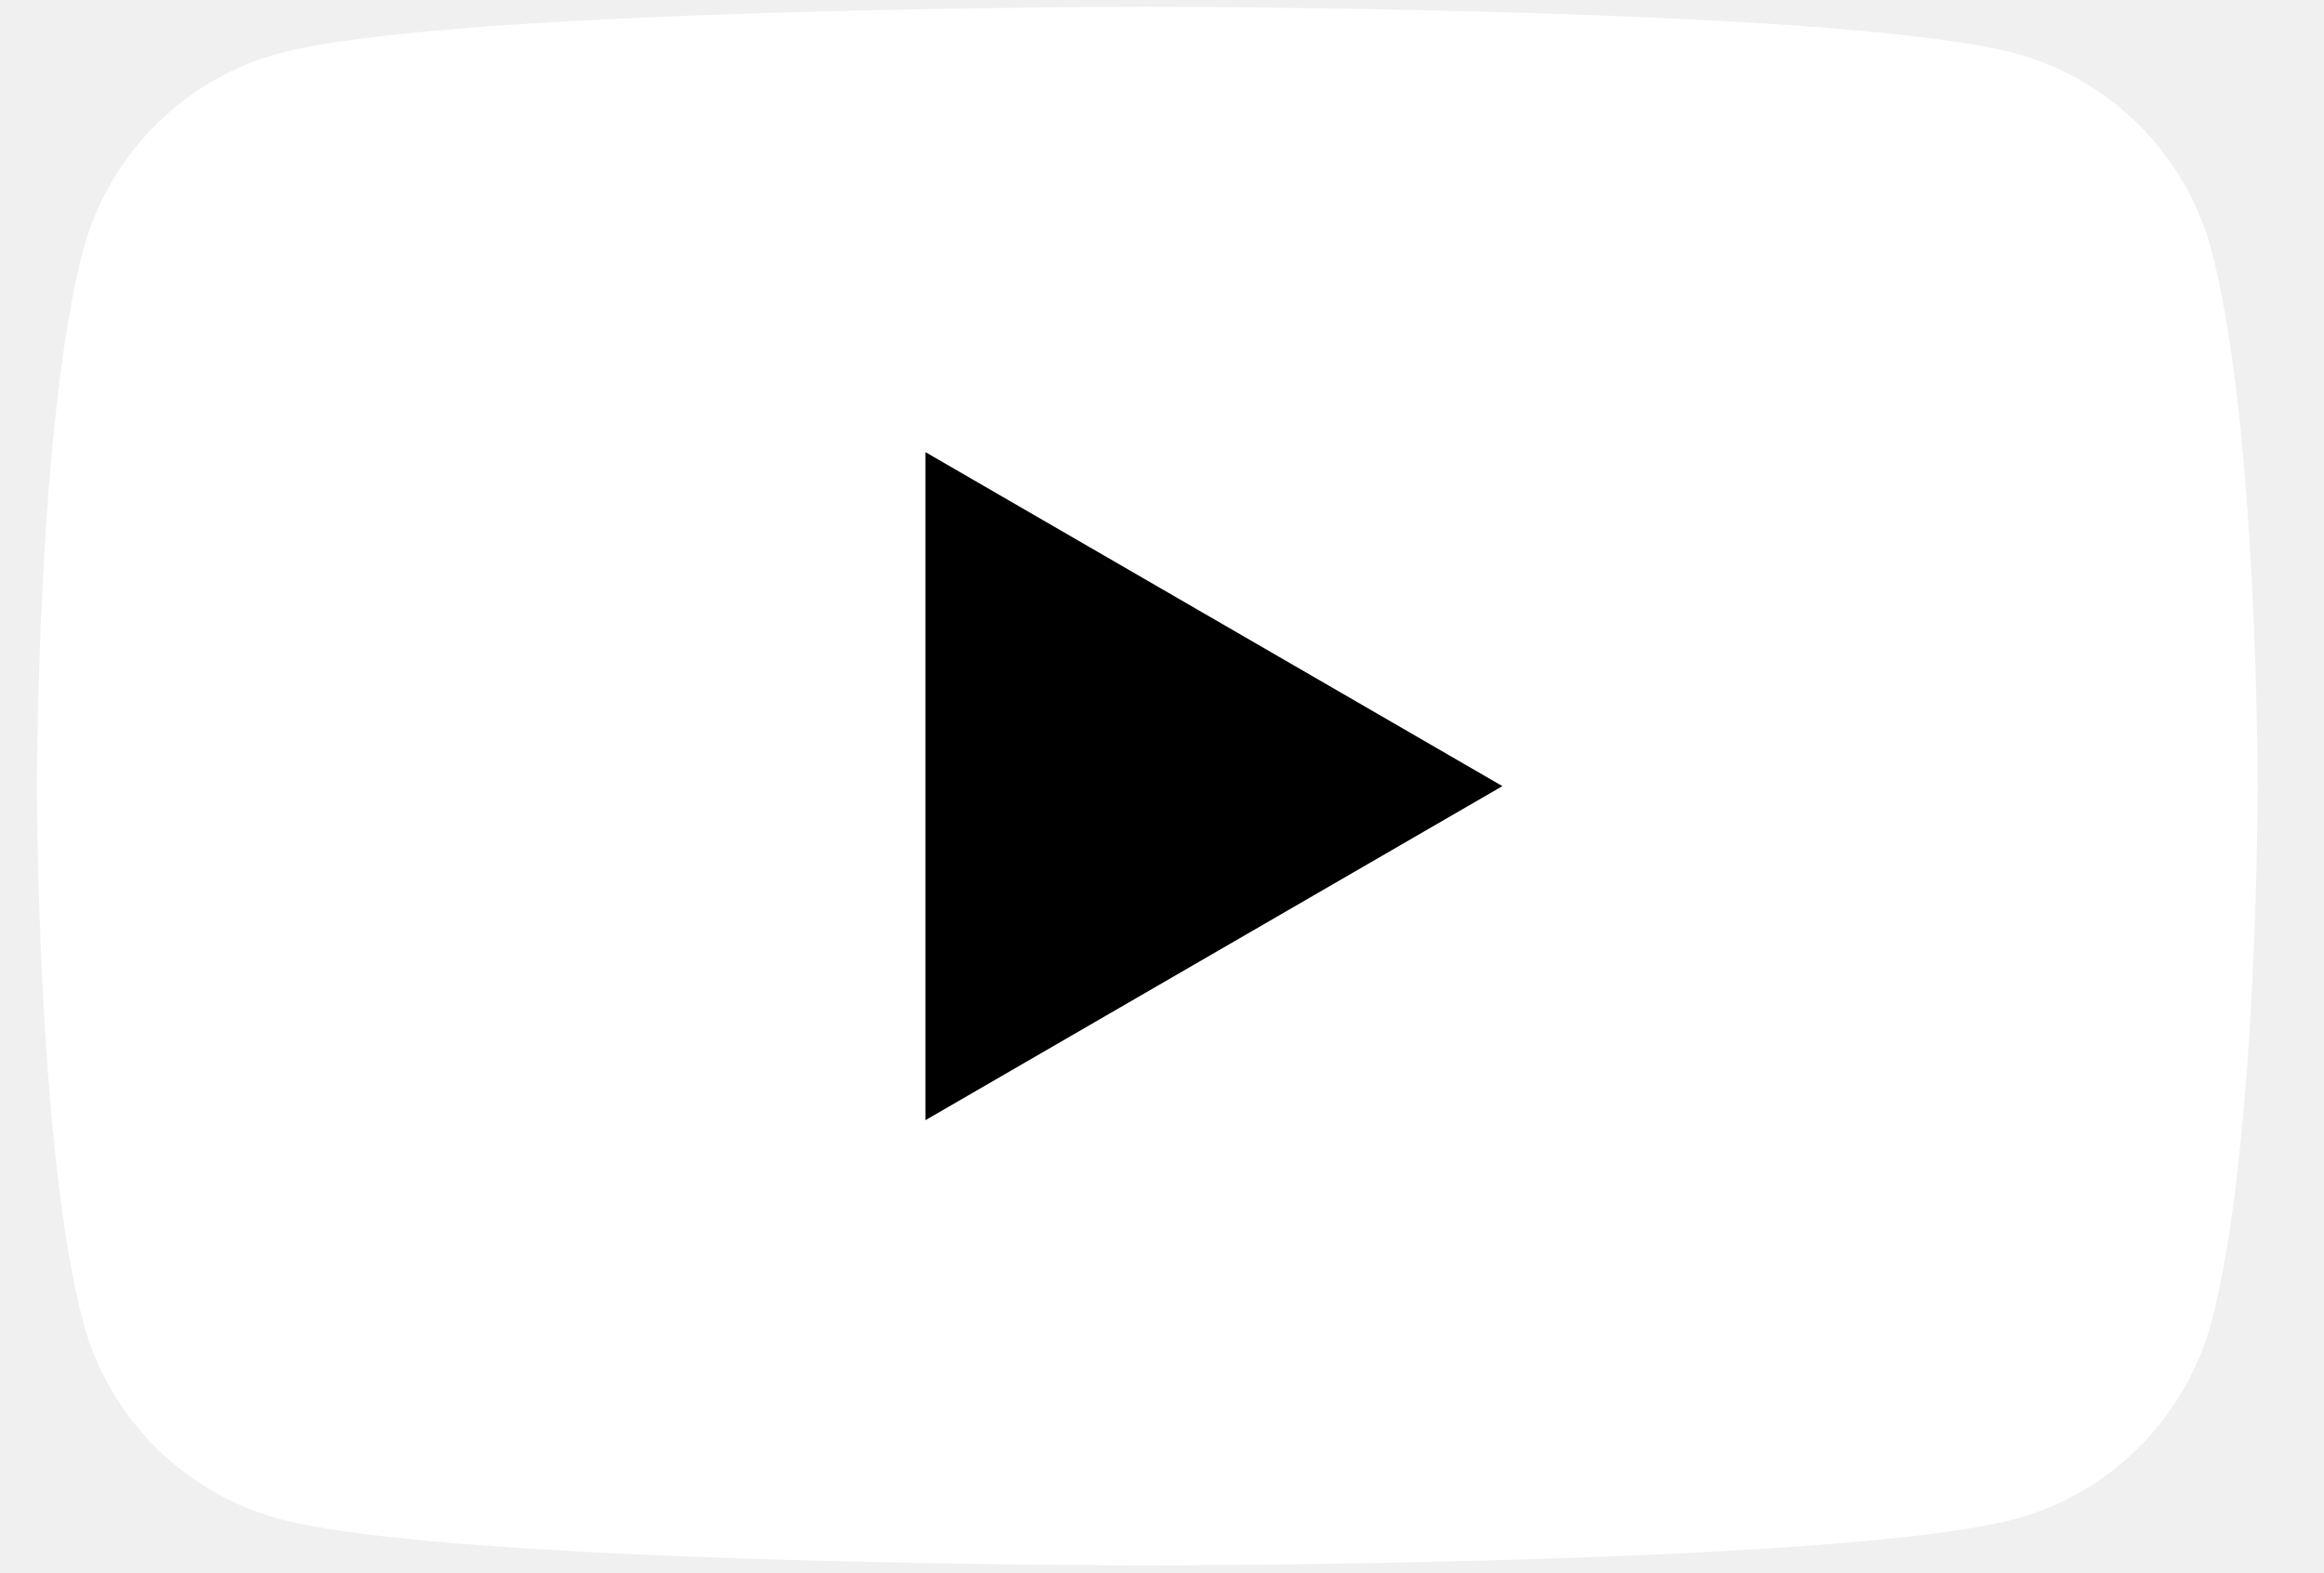
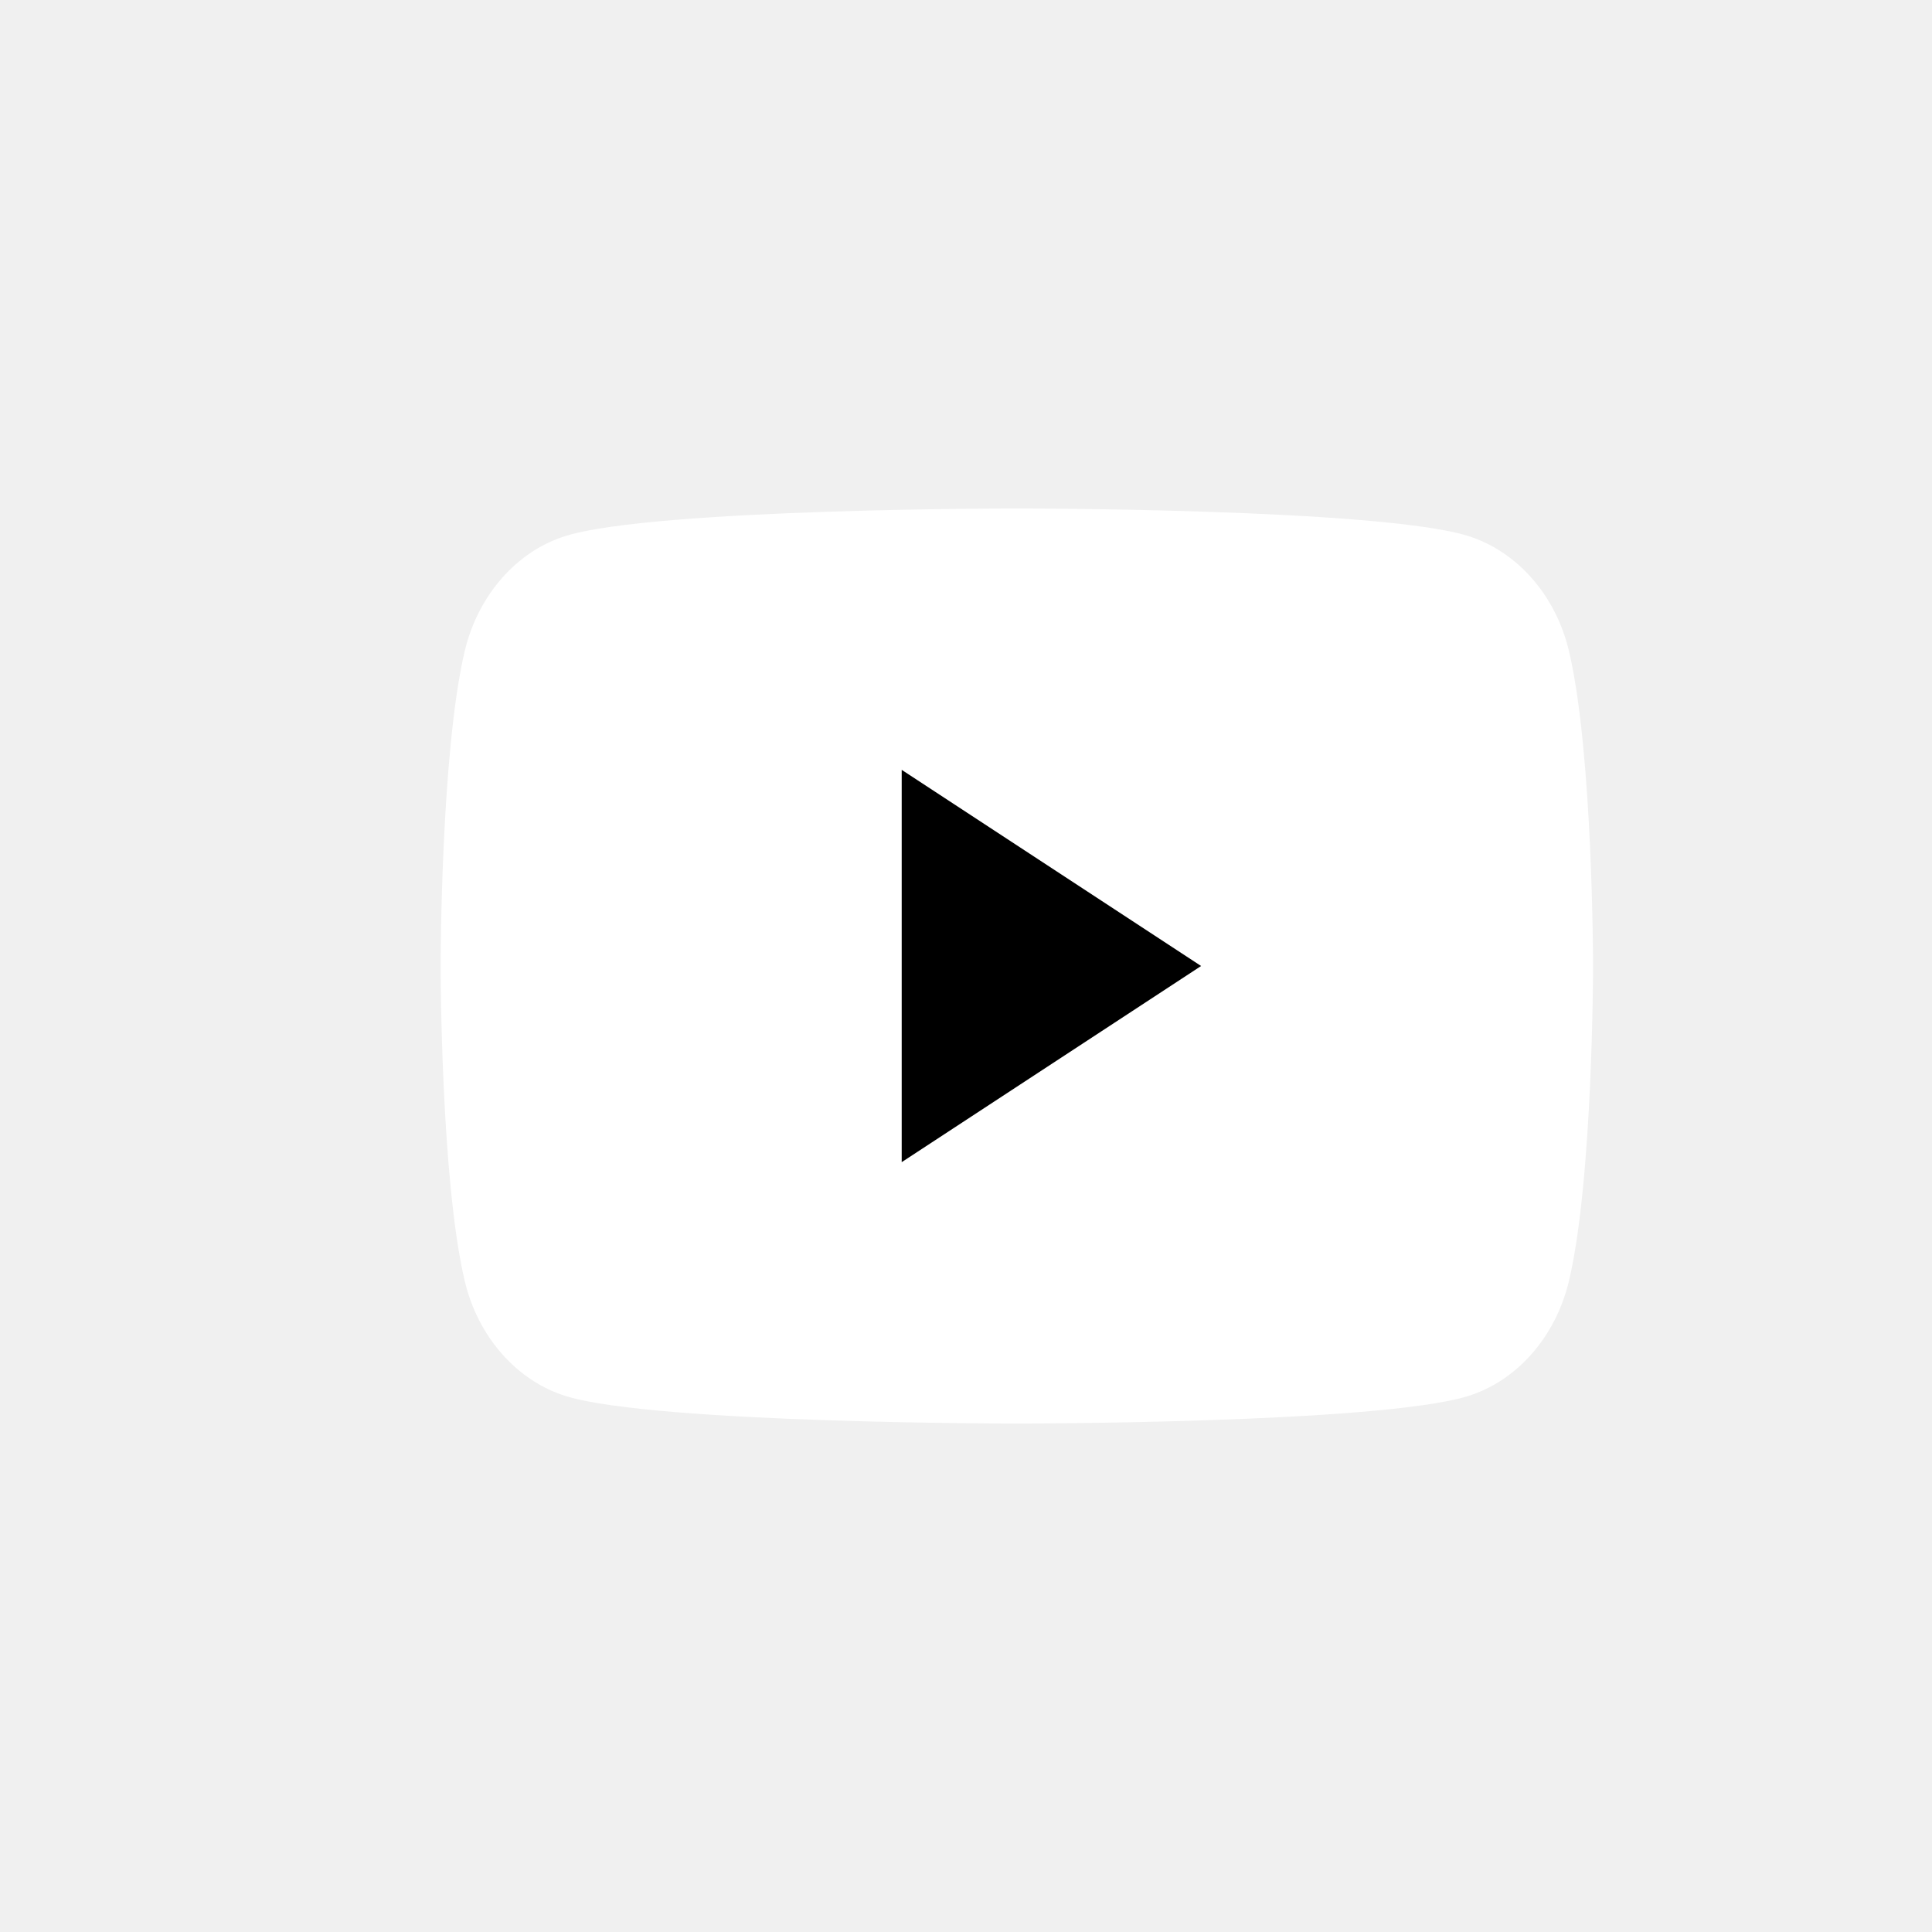
- <svg xmlns="http://www.w3.org/2000/svg" width="34" height="23" viewBox="0 0 34 23" fill="none">
-   <path d="M32.353 3.66C31.981 2.261 30.88 1.157 29.479 0.779C26.947 0.1 16.785 0.1 16.785 0.1C16.785 0.1 6.629 0.1 4.091 0.779C2.696 1.152 1.595 2.256 1.217 3.66C0.54 6.199 0.54 11.5 0.54 11.5C0.54 11.5 0.54 16.801 1.217 19.34C1.59 20.739 2.69 21.843 4.091 22.221C6.629 22.9 16.785 22.9 16.785 22.9C16.785 22.9 26.947 22.9 29.479 22.221C30.875 21.848 31.976 20.744 32.353 19.34C33.03 16.801 33.03 11.5 33.03 11.5C33.03 11.5 33.03 6.199 32.353 3.66Z" fill="white" />
-   <path d="M13.539 16.387L21.98 11.5L13.539 6.614V16.387Z" fill="black" />
+ <svg xmlns="http://www.w3.org/2000/svg" width="57" height="57" viewBox="0 0 57 57" fill="none">
+   <path d="M46.291 19.216C45.902 17.559 44.75 16.252 43.284 15.804C40.634 15 30 15 30 15C30 15 19.372 15 16.716 15.804C15.255 16.246 14.103 17.553 13.709 19.216C13 22.223 13 28.5 13 28.5C13 28.5 13 34.778 13.709 37.784C14.098 39.441 15.25 40.748 16.716 41.196C19.372 42 30 42 30 42C30 42 40.634 42 43.284 41.196C44.745 40.754 45.897 39.447 46.291 37.784C47 34.778 47 28.5 47 28.5C47 28.5 47 22.223 46.291 19.216Z" fill="white" />
+   <path d="M26.603 34.287L35.436 28.5L26.603 22.713V34.287Z" fill="black" />
</svg>
